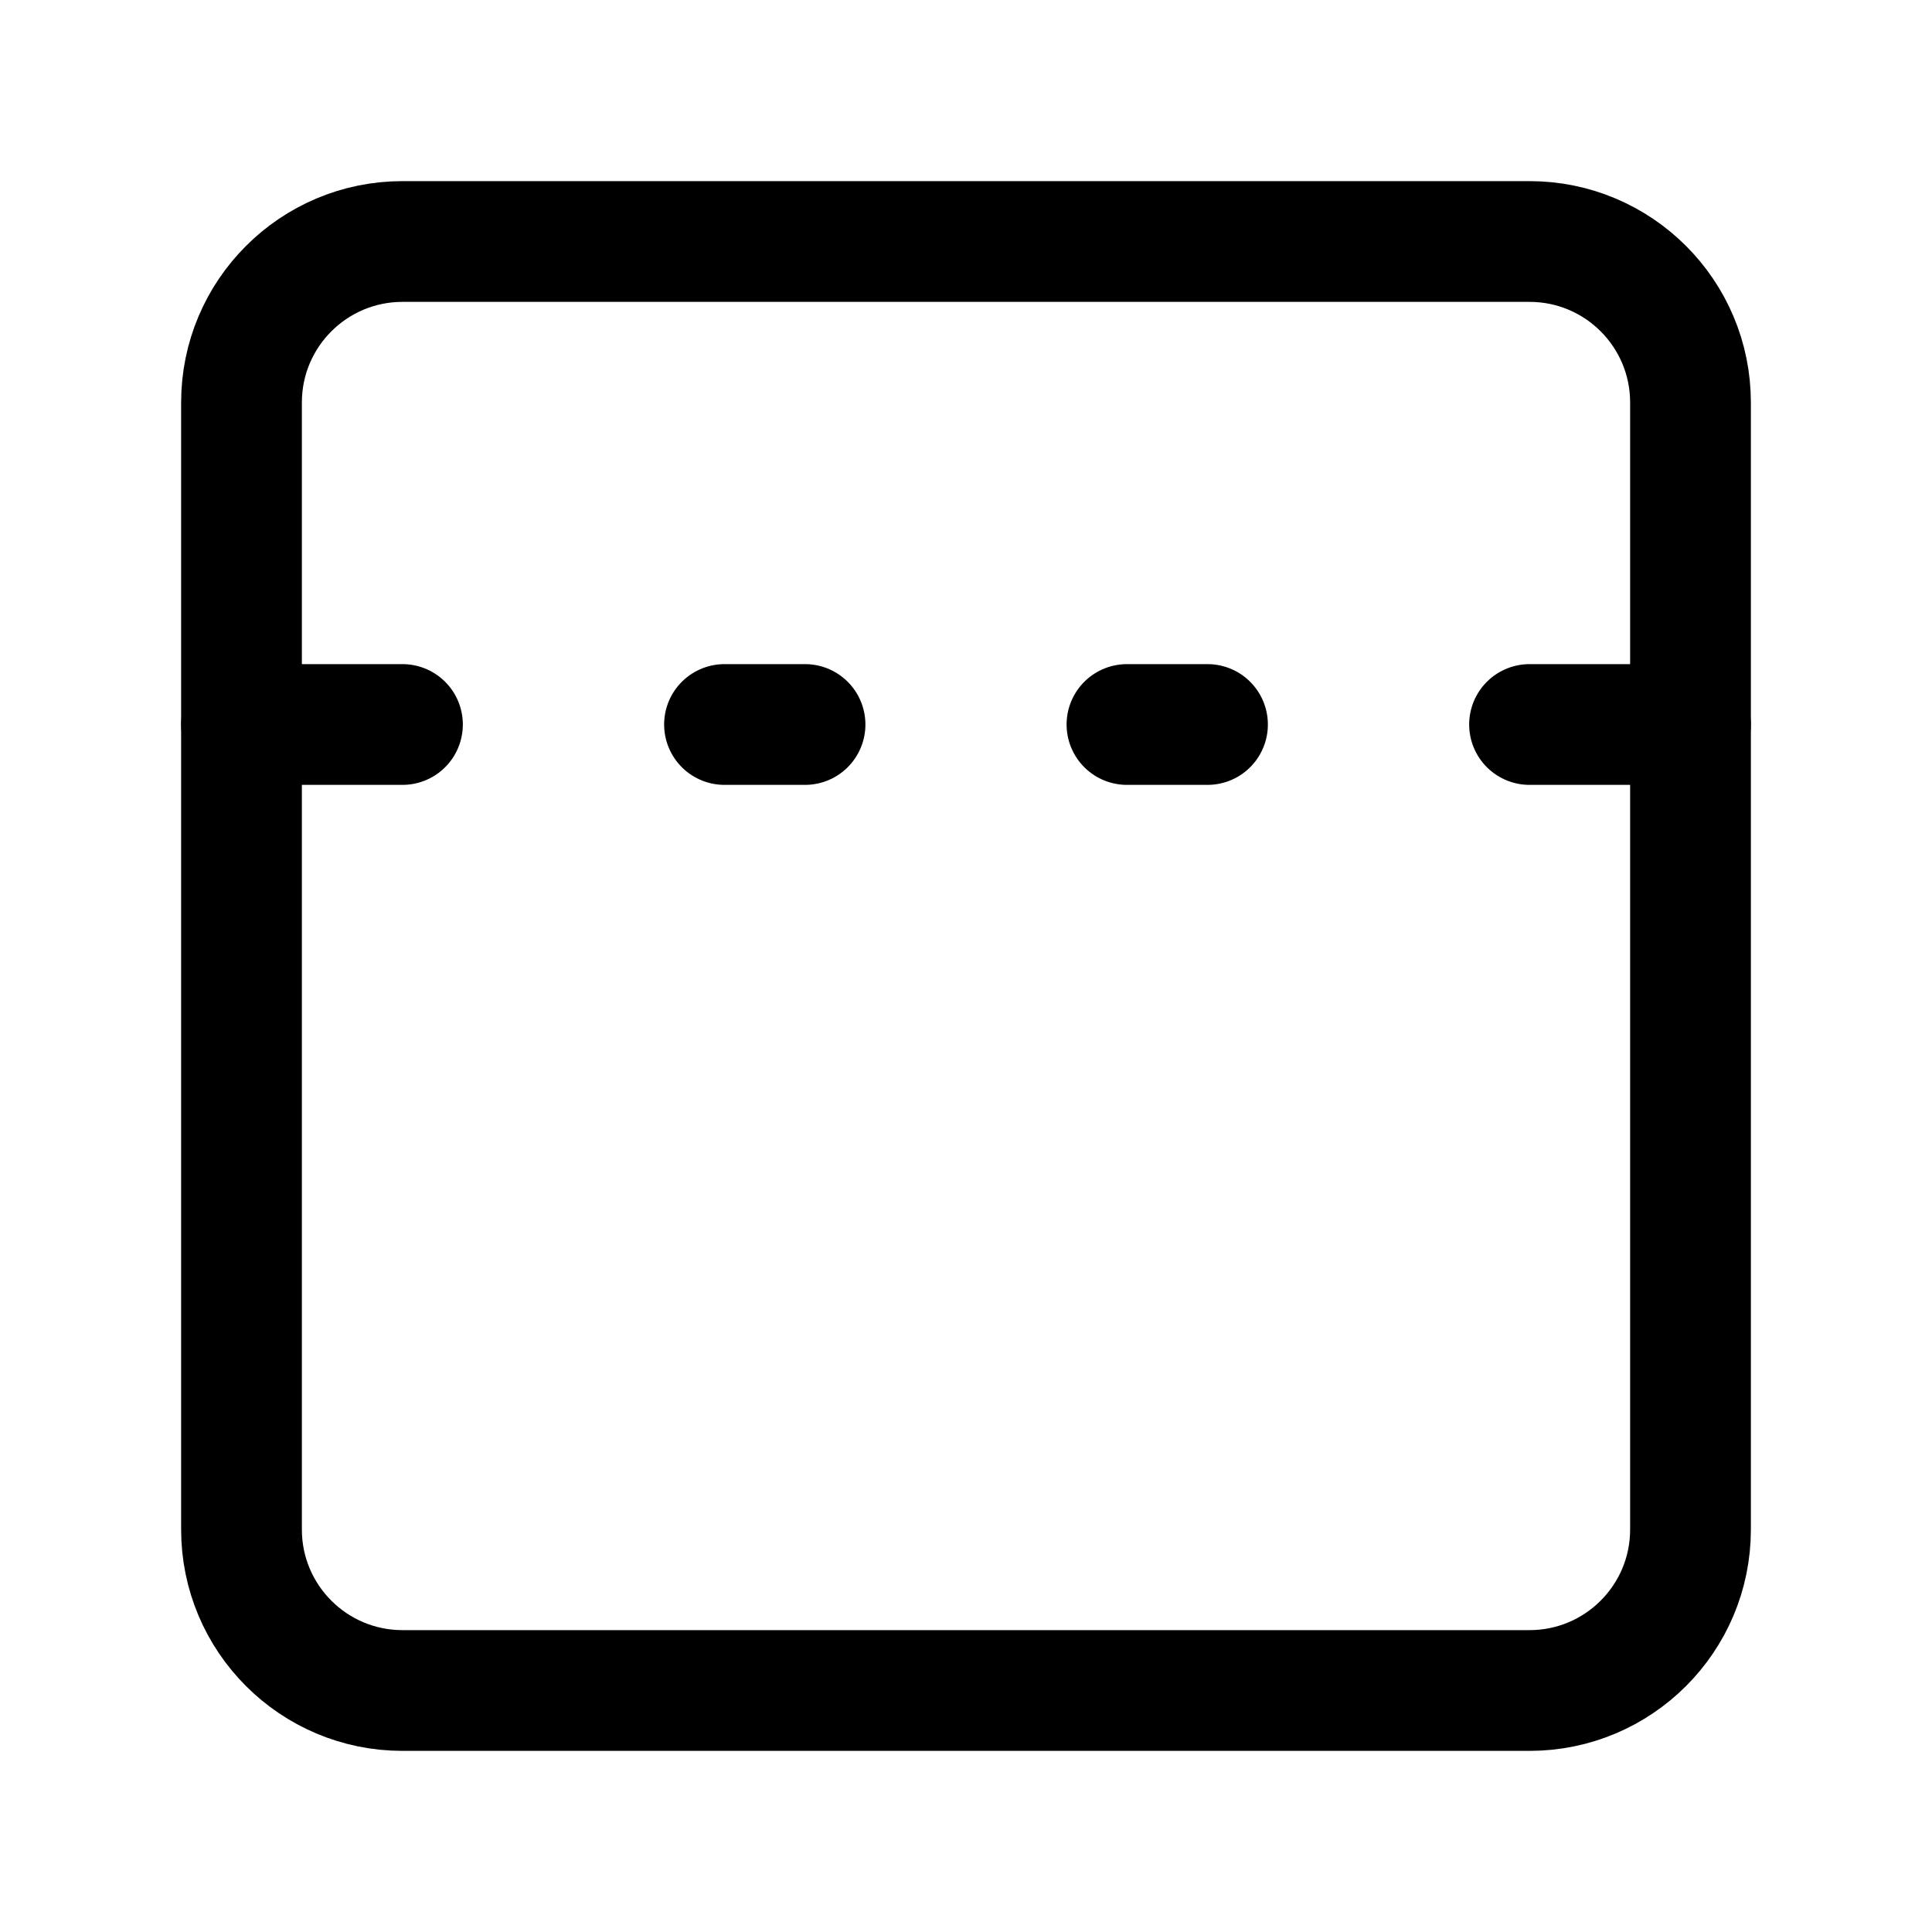
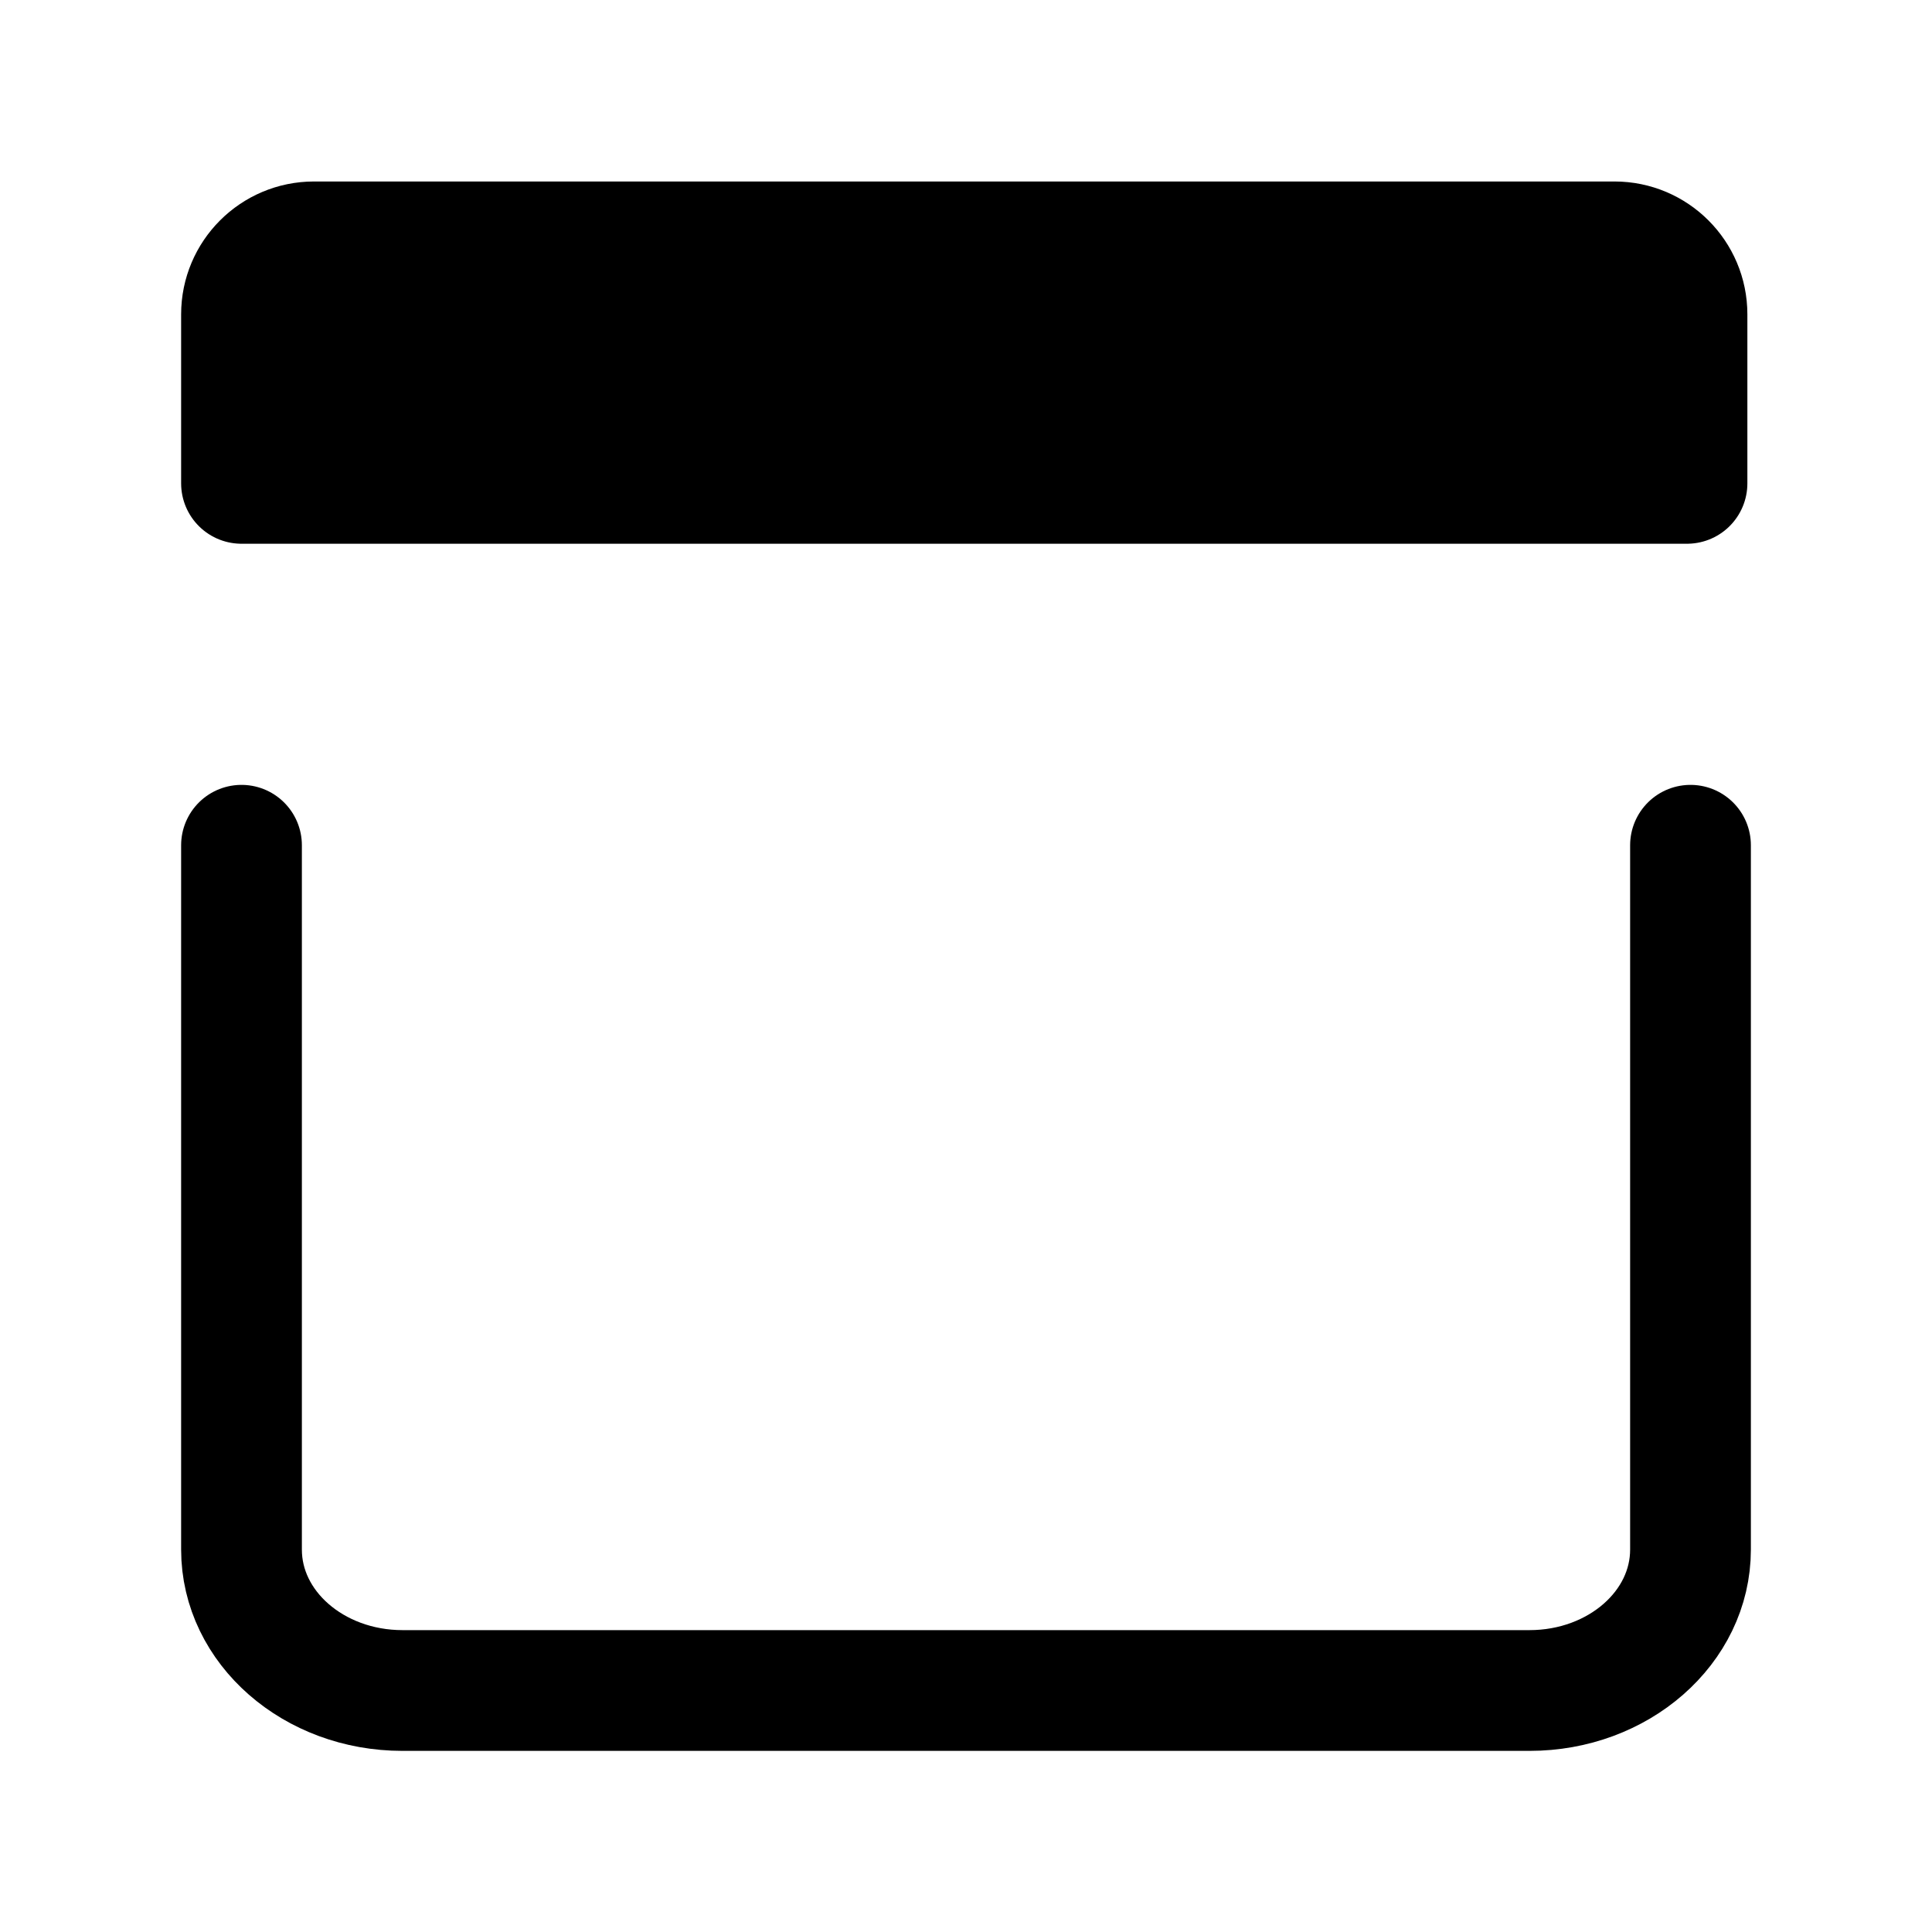
<svg xmlns="http://www.w3.org/2000/svg" width="16" height="16" viewBox="0 0 16 16" fill="none">
-   <path d="M12.667 2H3.333C2.597 2 2 2.597 2 3.333V12.667C2 13.403 2.597 14 3.333 14H12.667C13.403 14 14 13.403 14 12.667V3.333C14 2.597 13.403 2 12.667 2Z" stroke="currentColor" stroke-linecap="round" stroke-linejoin="round" />
-   <path d="M9.333 6H10" stroke="currentColor" stroke-linecap="round" stroke-linejoin="round" />
-   <path d="M12.667 6H14" stroke="currentColor" stroke-linecap="round" stroke-linejoin="round" />
-   <path d="M2 6H3.333" stroke="currentColor" stroke-linecap="round" stroke-linejoin="round" />
-   <path d="M6 6H6.667" stroke="currentColor" stroke-linecap="round" stroke-linejoin="round" />
+   <path d="M14 7V12.833C14 13.478 13.403 14 12.667 14H3.333C2.597 14 2 13.478 2 12.833V7" stroke="currentColor" stroke-linecap="round" stroke-linejoin="round" />
+   <path d="M10.978 2.003H7.985H4.993H3.496H2.6C2.269 2.003 2 2.272 2 2.603V3.003V4.003H3.496H4.993H7.985H10.978H12.474H13.971V3.003V2.603C13.971 2.272 13.702 2.003 13.371 2.003H12.474H10.978Z" fill="currentColor" stroke="currentColor" stroke-linecap="round" stroke-linejoin="round" />
</svg>
